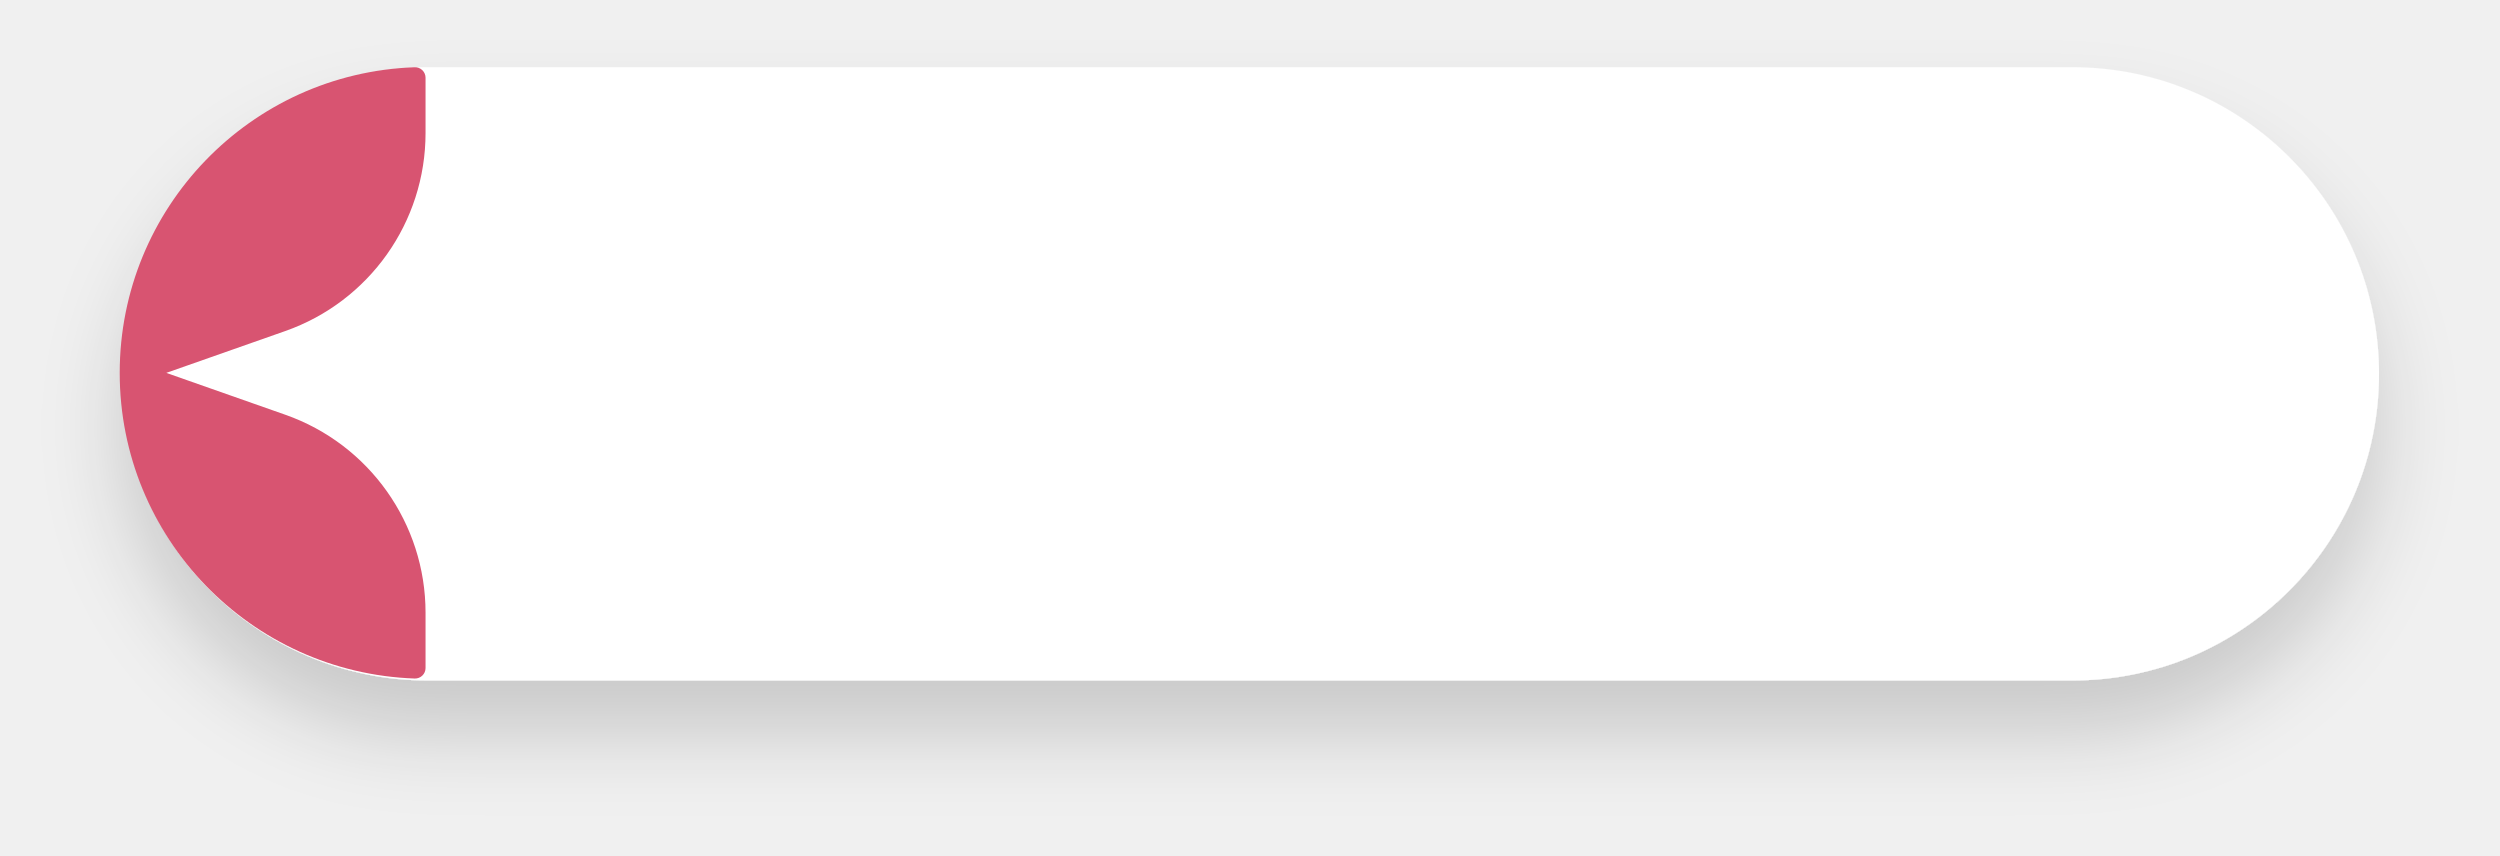
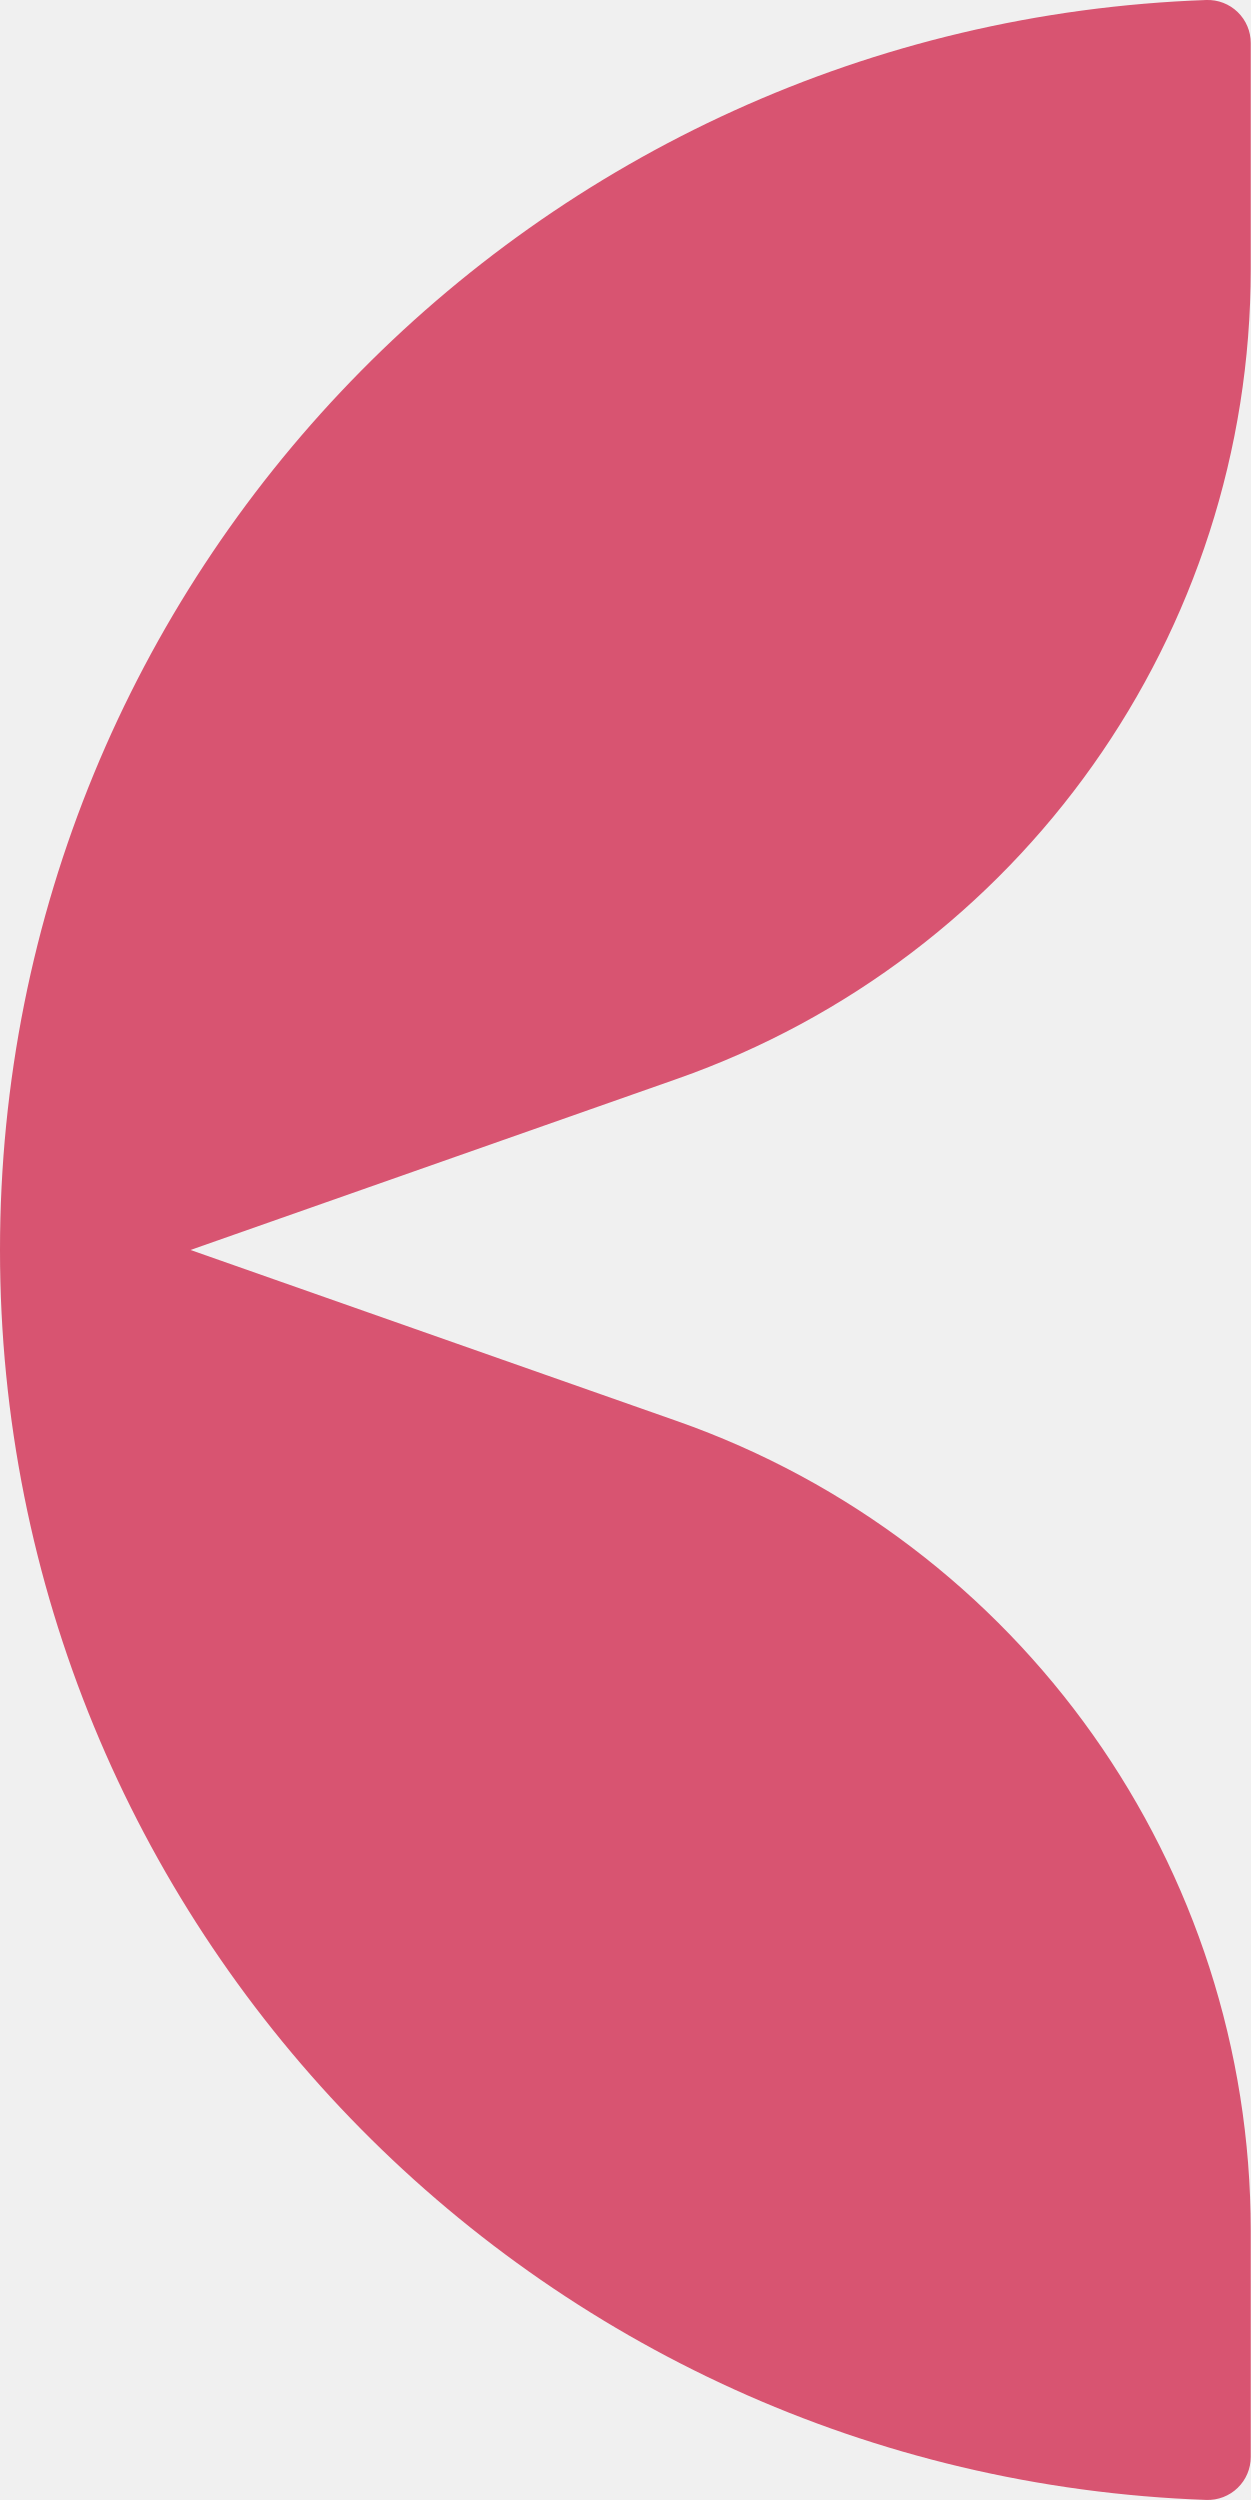
- <svg xmlns="http://www.w3.org/2000/svg" width="185.902" height="63.601" viewBox="0 0 185.902 63.601">
-   <defs>
-     <filter id="a" x="0" y="0" width="185.902" height="63.601" filterUnits="userSpaceOnUse">
-       <feOffset dy="4" input="SourceAlpha" />
-       <feGaussianBlur stdDeviation="3" result="b" />
-       <feFlood flood-opacity="0.161" />
-       <feComposite operator="in" in2="b" />
-       <feComposite in="SourceGraphic" />
-     </filter>
-   </defs>
-   <g transform="translate(8.902 5)">
-     <g transform="matrix(1, 0, 0, 1, -8.9, -5)" filter="url(#a)">
-       <rect width="167.902" height="45.601" rx="22.801" transform="translate(9 5)" fill="#fff" />
-     </g>
-     <path d="M-438.237-115.732a.781.781,0,0,0-.807-.781,22.742,22.742,0,0,0-21.935,22.728,22.742,22.742,0,0,0,21.935,22.728.781.781,0,0,0,.807-.781v-4.113a15.606,15.606,0,0,0-10.429-14.722l-8.849-3.112,8.849-3.112a15.606,15.606,0,0,0,10.429-14.722Z" transform="translate(460.979 116.513)" fill="#d85471" />
-   </g>
+ <svg xmlns="http://www.w3.org/2000/svg" width="22.742" height="45.457" viewBox="0 0 22.742 45.457">
+   <path id="Path_1030" data-name="Path 1030" d="M-438.237-115.732a.781.781,0,0,0-.807-.781,22.742,22.742,0,0,0-21.935,22.728,22.742,22.742,0,0,0,21.935,22.728.781.781,0,0,0,.807-.781v-4.113a15.606,15.606,0,0,0-10.429-14.722l-8.849-3.112,8.849-3.112a15.606,15.606,0,0,0,10.429-14.722Z" transform="translate(460.979 116.513)" fill="#d85471" />
</svg>
